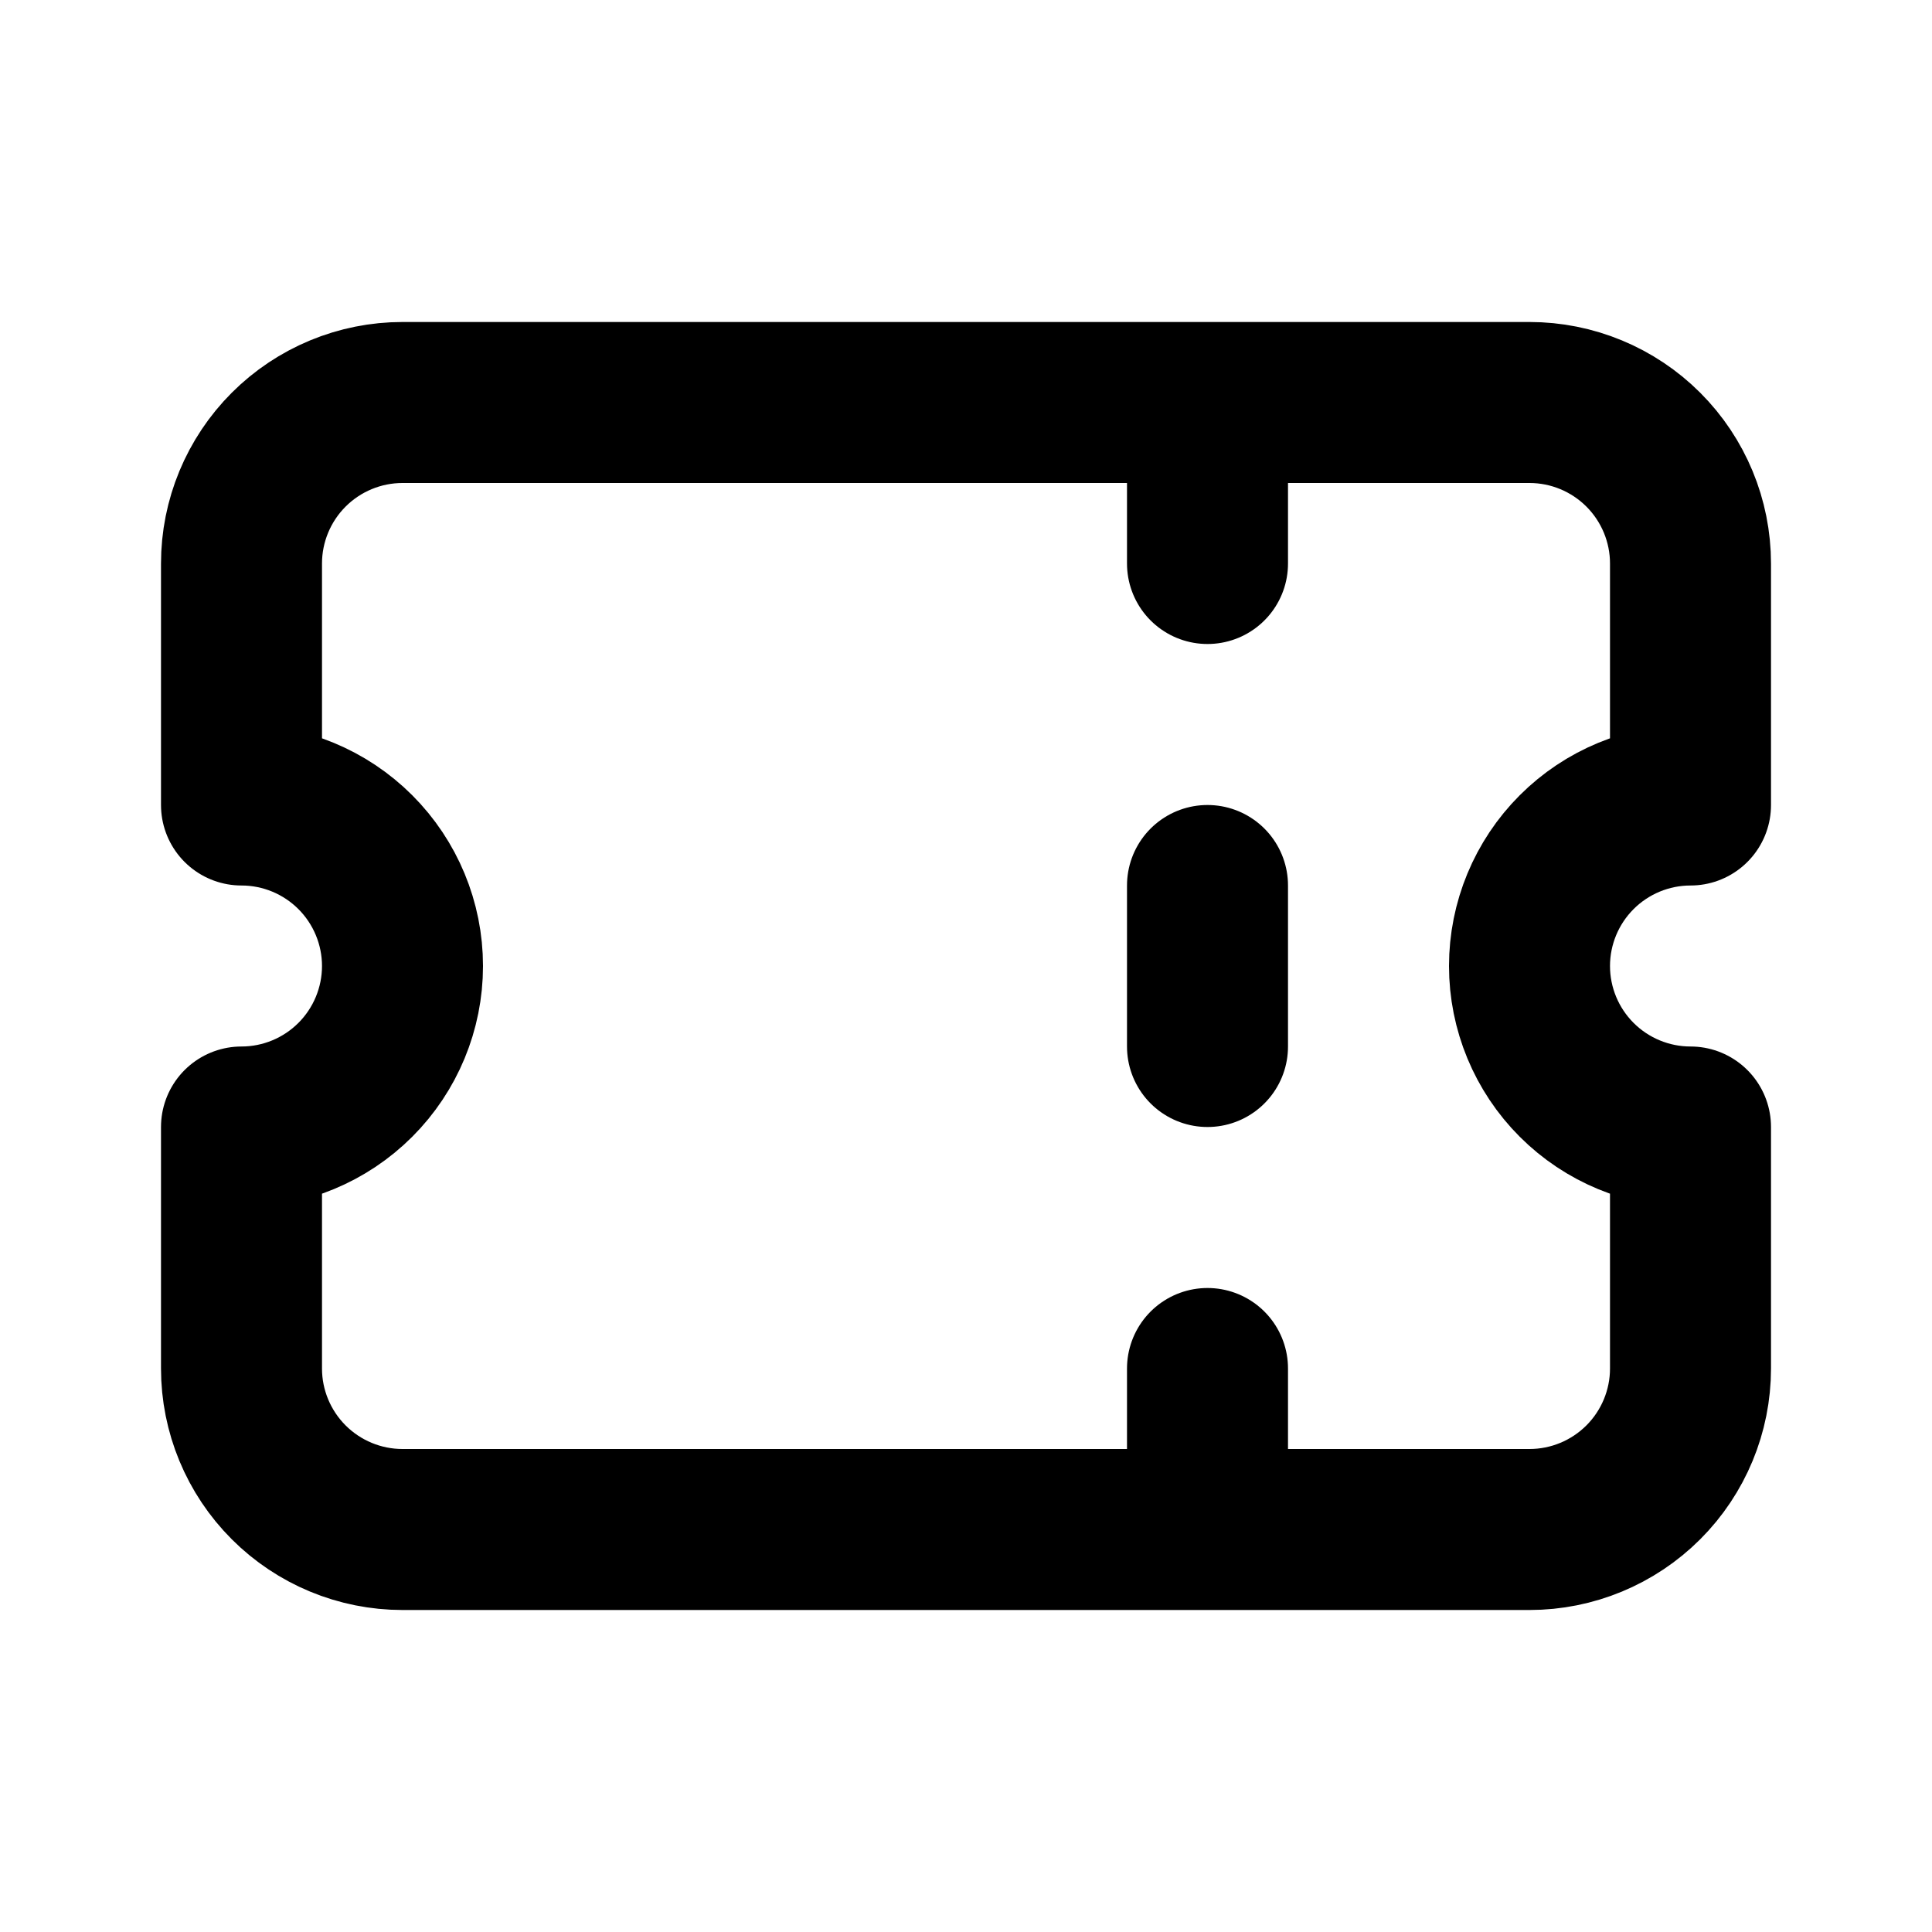
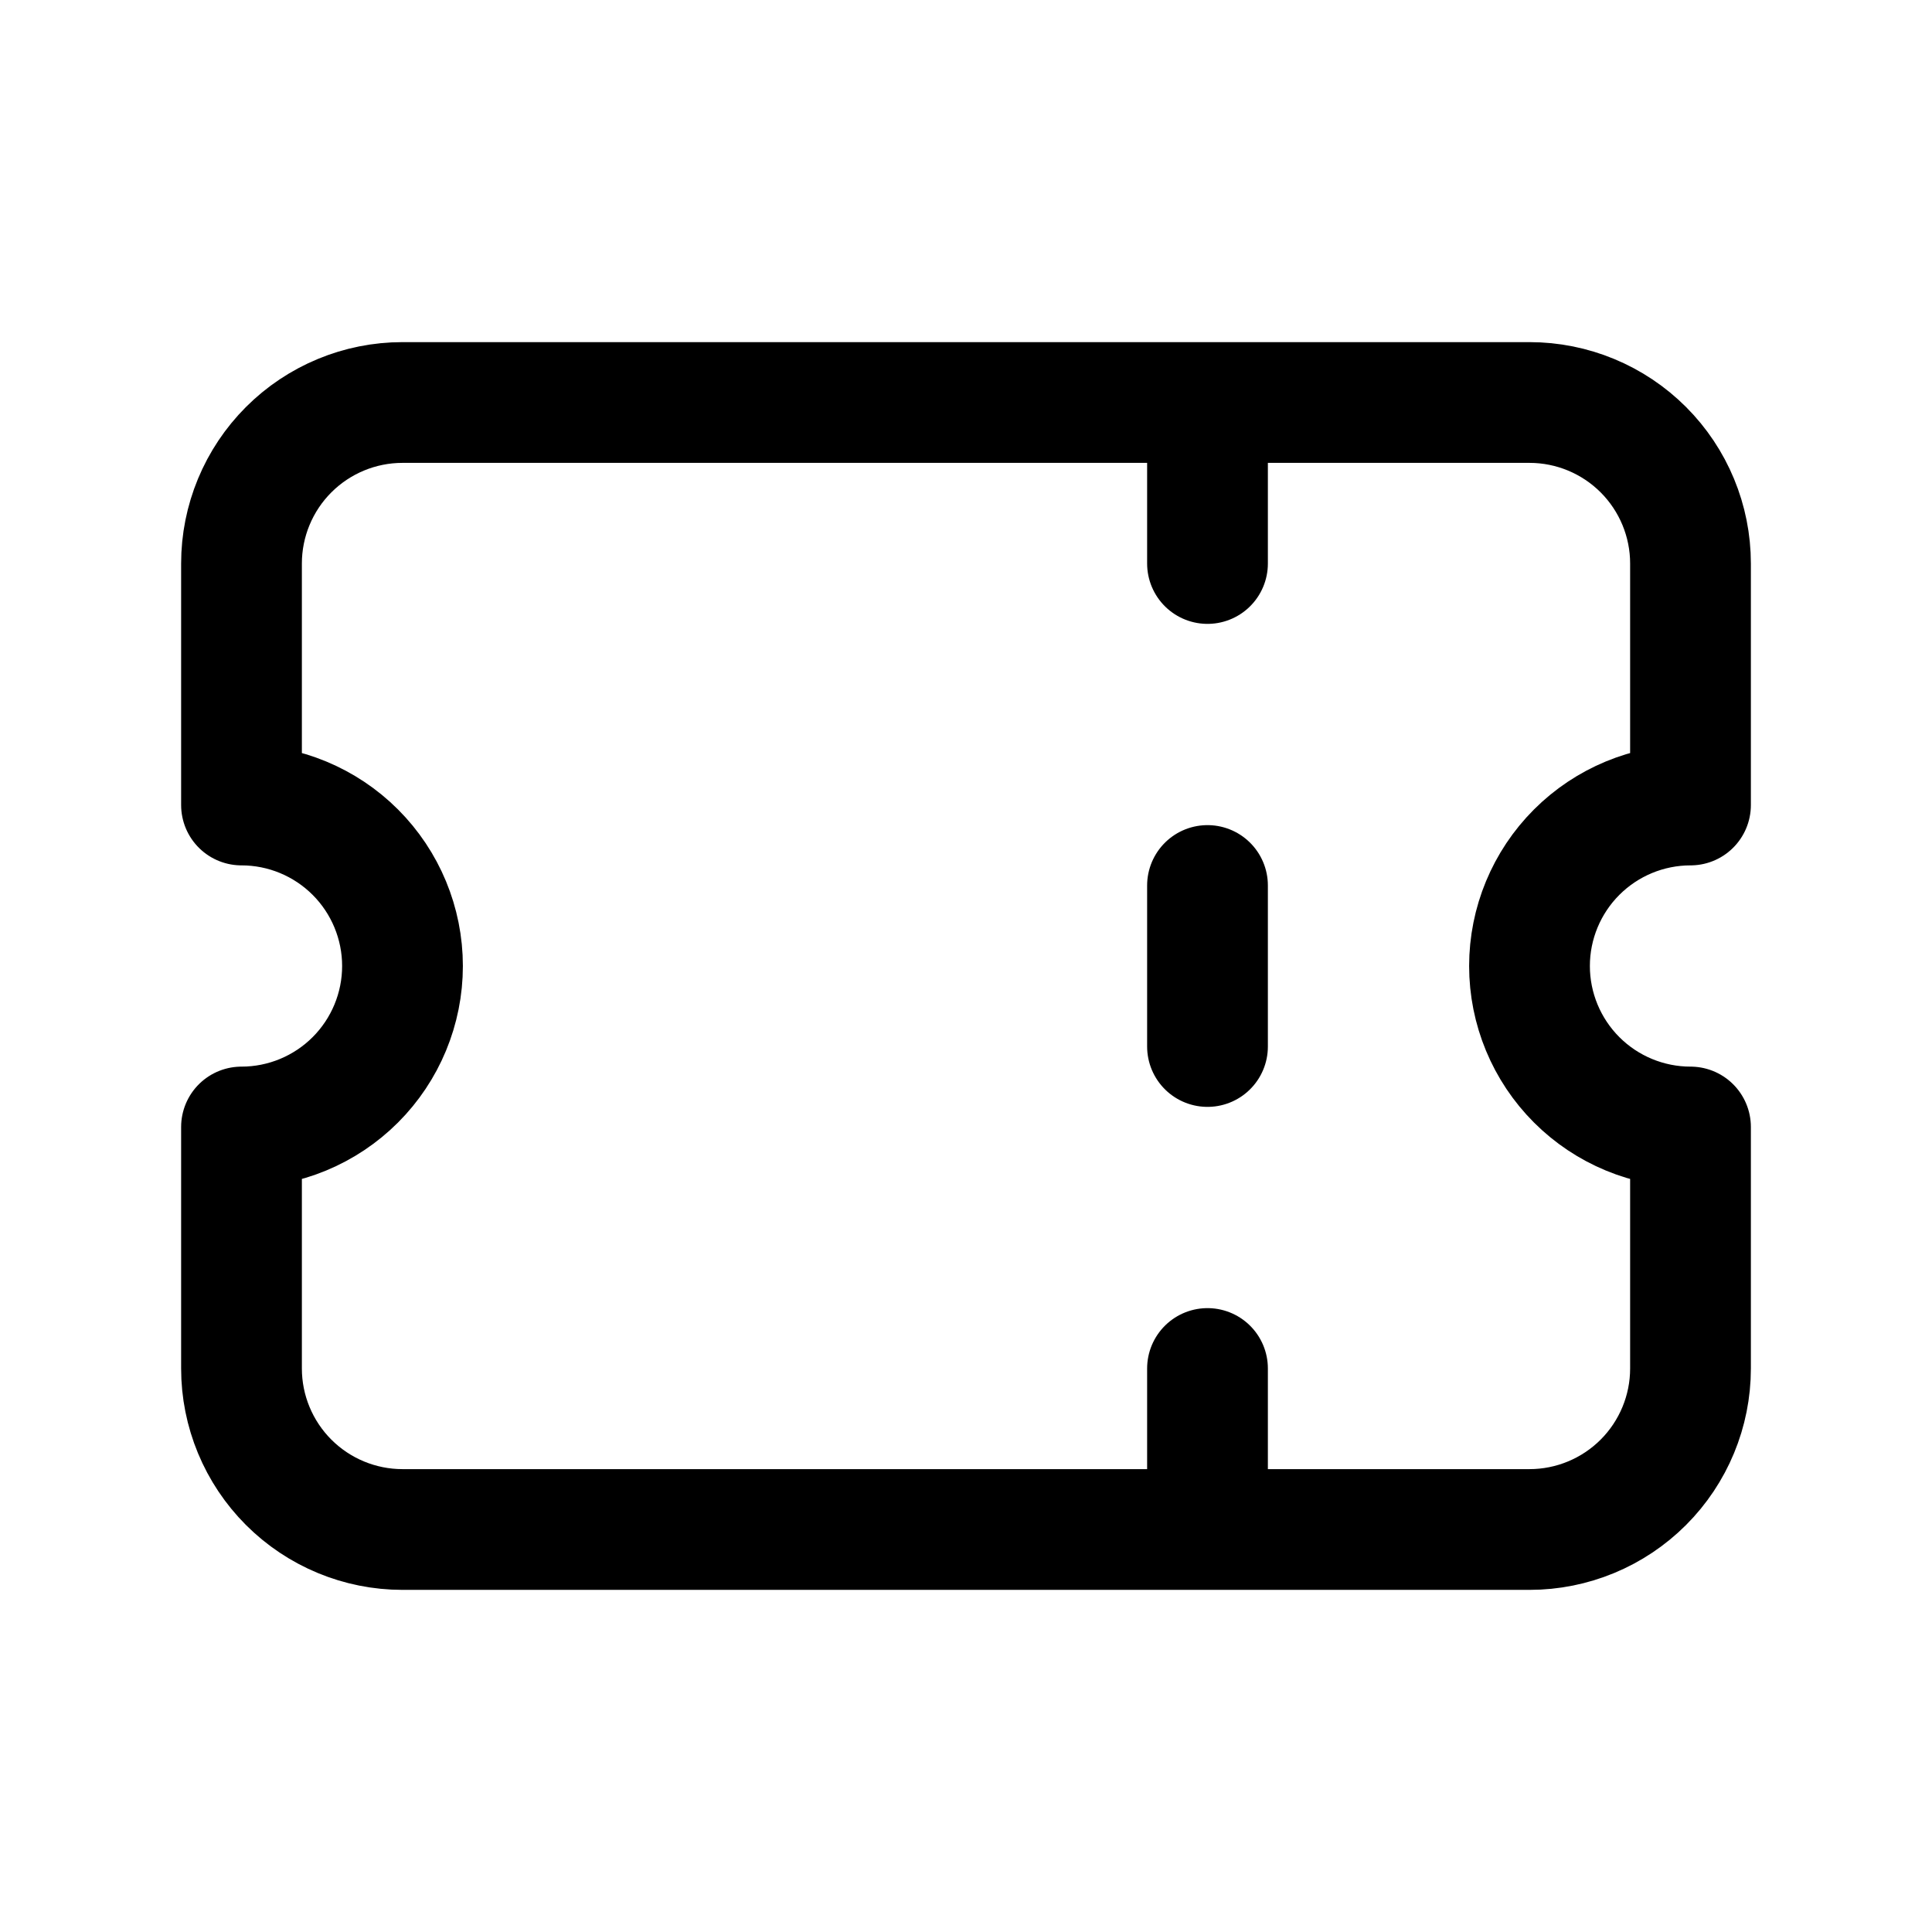
- <svg xmlns="http://www.w3.org/2000/svg" fill="none" viewBox="0 0 24 24">
-   <path stroke="#000" stroke-linecap="round" stroke-linejoin="round" stroke-width="2" d="M15 5v2m0 4v2m0 4v2M5 5c-.53 0-1.039.211-1.414.586C3.211 5.961 3 6.47 3 7v3c.53 0 1.039.211 1.414.586C4.789 10.961 5 11.47 5 12s-.211 1.039-.586 1.414C4.039 13.789 3.53 14 3 14v3c0 .53.211 1.039.586 1.414C3.961 18.789 4.47 19 5 19h14c.53 0 1.039-.211 1.414-.586S21 17.53 21 17v-3c-.53 0-1.039-.211-1.414-.586S19 12.53 19 12s.211-1.039.586-1.414S20.47 10 21 10V7c0-.53-.211-1.039-.586-1.414C20.039 5.211 19.53 5 19 5z" />
+ <svg xmlns="http://www.w3.org/2000/svg" fill="none" stroke-width="1.5" aria-hidden="true" data-slot="icon" viewBox="0 0 24 24" stroke="currentColor">
+   <path stroke-linecap="round" stroke-linejoin="round" d="M15 5v2m0 4v2m0 4v2M5 5c-.53 0-1.039.211-1.414.586C3.211 5.961 3 6.47 3 7v3c.53 0 1.039.211 1.414.586C4.789 10.961 5 11.47 5 12s-.211 1.039-.586 1.414C4.039 13.789 3.53 14 3 14v3c0 .53.211 1.039.586 1.414C3.961 18.789 4.47 19 5 19h14c.53 0 1.039-.211 1.414-.586S21 17.53 21 17v-3c-.53 0-1.039-.211-1.414-.586S19 12.53 19 12s.211-1.039.586-1.414S20.47 10 21 10V7c0-.53-.211-1.039-.586-1.414C20.039 5.211 19.53 5 19 5z" />
</svg>
